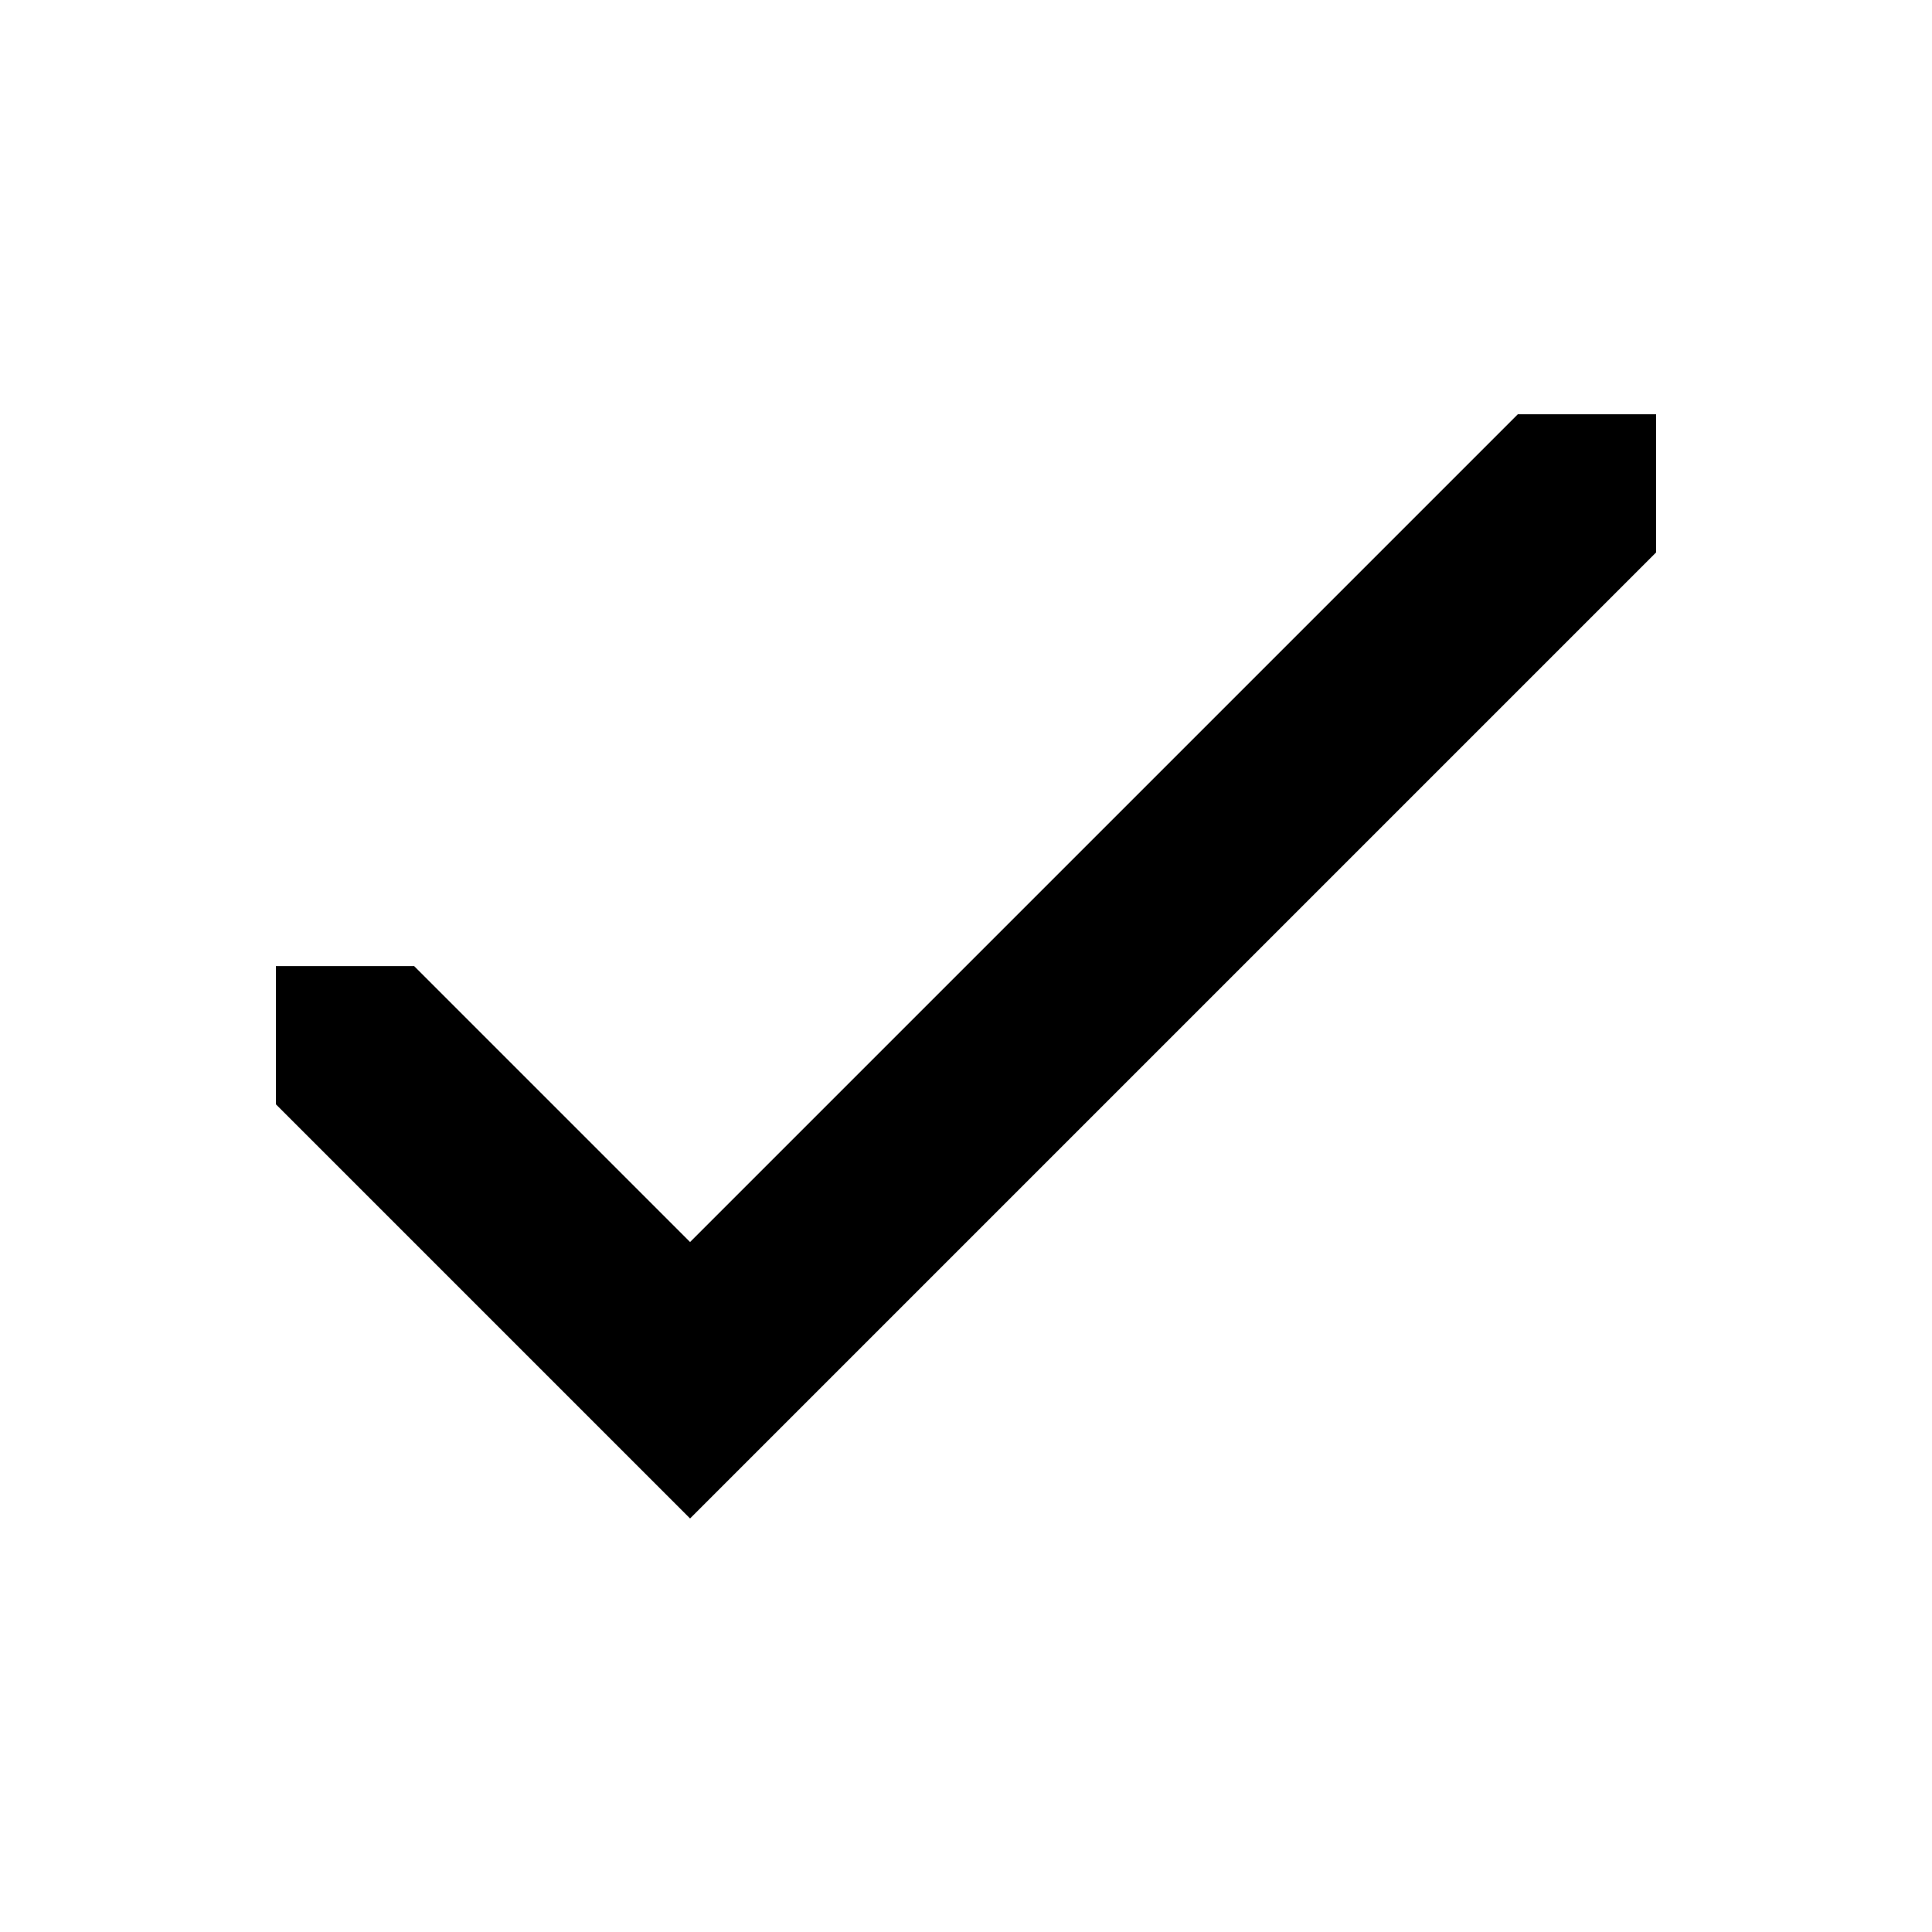
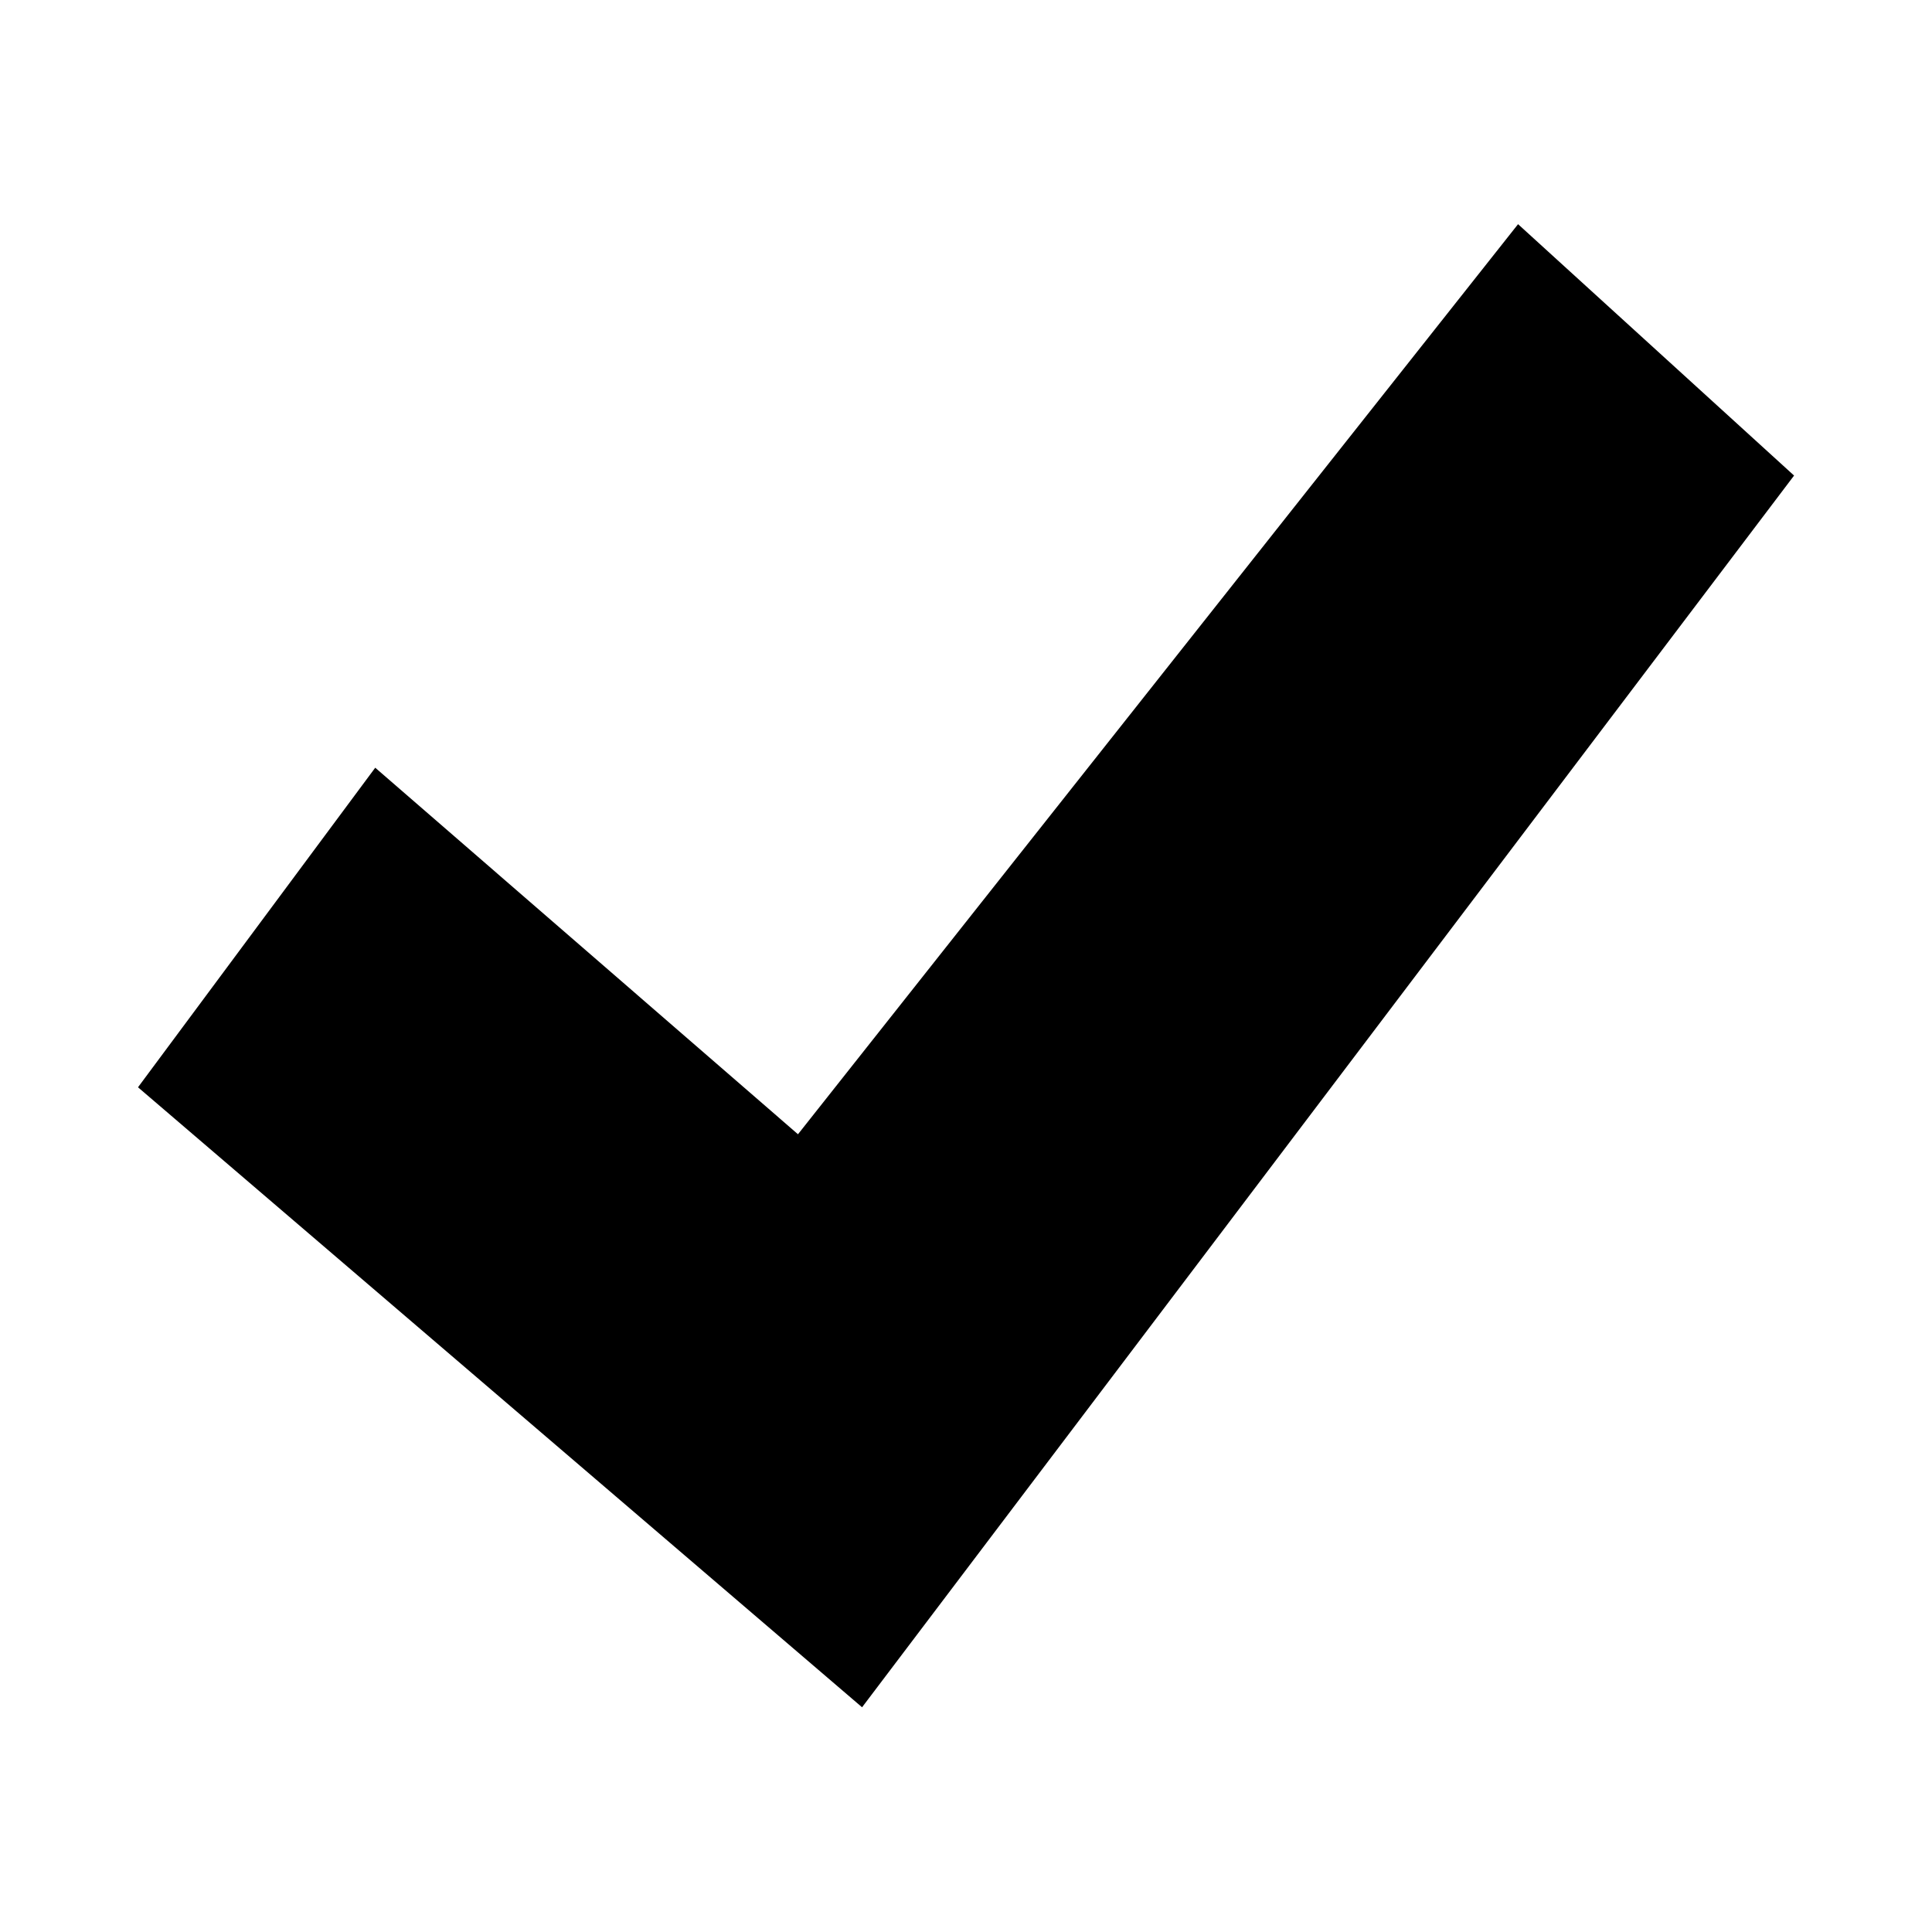
<svg xmlns="http://www.w3.org/2000/svg" width="14" height="14" viewBox="0 0 3.704 3.704" version="1.1" id="svg8">
  <defs id="defs2" />
  <g id="layer1" transform="translate(0,-293.2958)">
-     <path style="fill:#000000;fill-opacity:1;stroke:none;stroke-width:0.265px;stroke-linecap:butt;stroke-linejoin:miter;stroke-opacity:1" d="m 0.529,295.148 h 0.265 l 0.529,0.529 1.587,-1.587 H 3.175 v 0.265 l -1.852,1.852 -0.794,-0.794 z" id="path821" />
+     <g style="display:inline" id="checkbox-checked" transform="matrix(0.2636595,0,0,0.2640811,-8.33381,282.7381)">
+       <g id="g1519" transform="translate(-6.268289,8.644536)">
+         <path id="path1516" d="m 40.605,36.908 3.074,2.661 5.236,-6.607 2.007,1.825 -6.777,8.942 -5.265,-4.501 z" style="fill:#000000;fill-opacity:1;stroke:none;stroke-width:1.003px;stroke-linecap:butt;stroke-linejoin:miter;stroke-opacity:1" />
+         <rect style="opacity:0.05;fill:none;fill-opacity:1;stroke:none;stroke-width:1.003;stroke-linecap:round;stroke-linejoin:round;stroke-miterlimit:4;stroke-dasharray:none;stroke-opacity:1;paint-order:normal" id="rect1521" width="12.042" height="12.023" x="38.88" y="32.336" />
+       </g>
+     </g>
  </g>
</svg>
